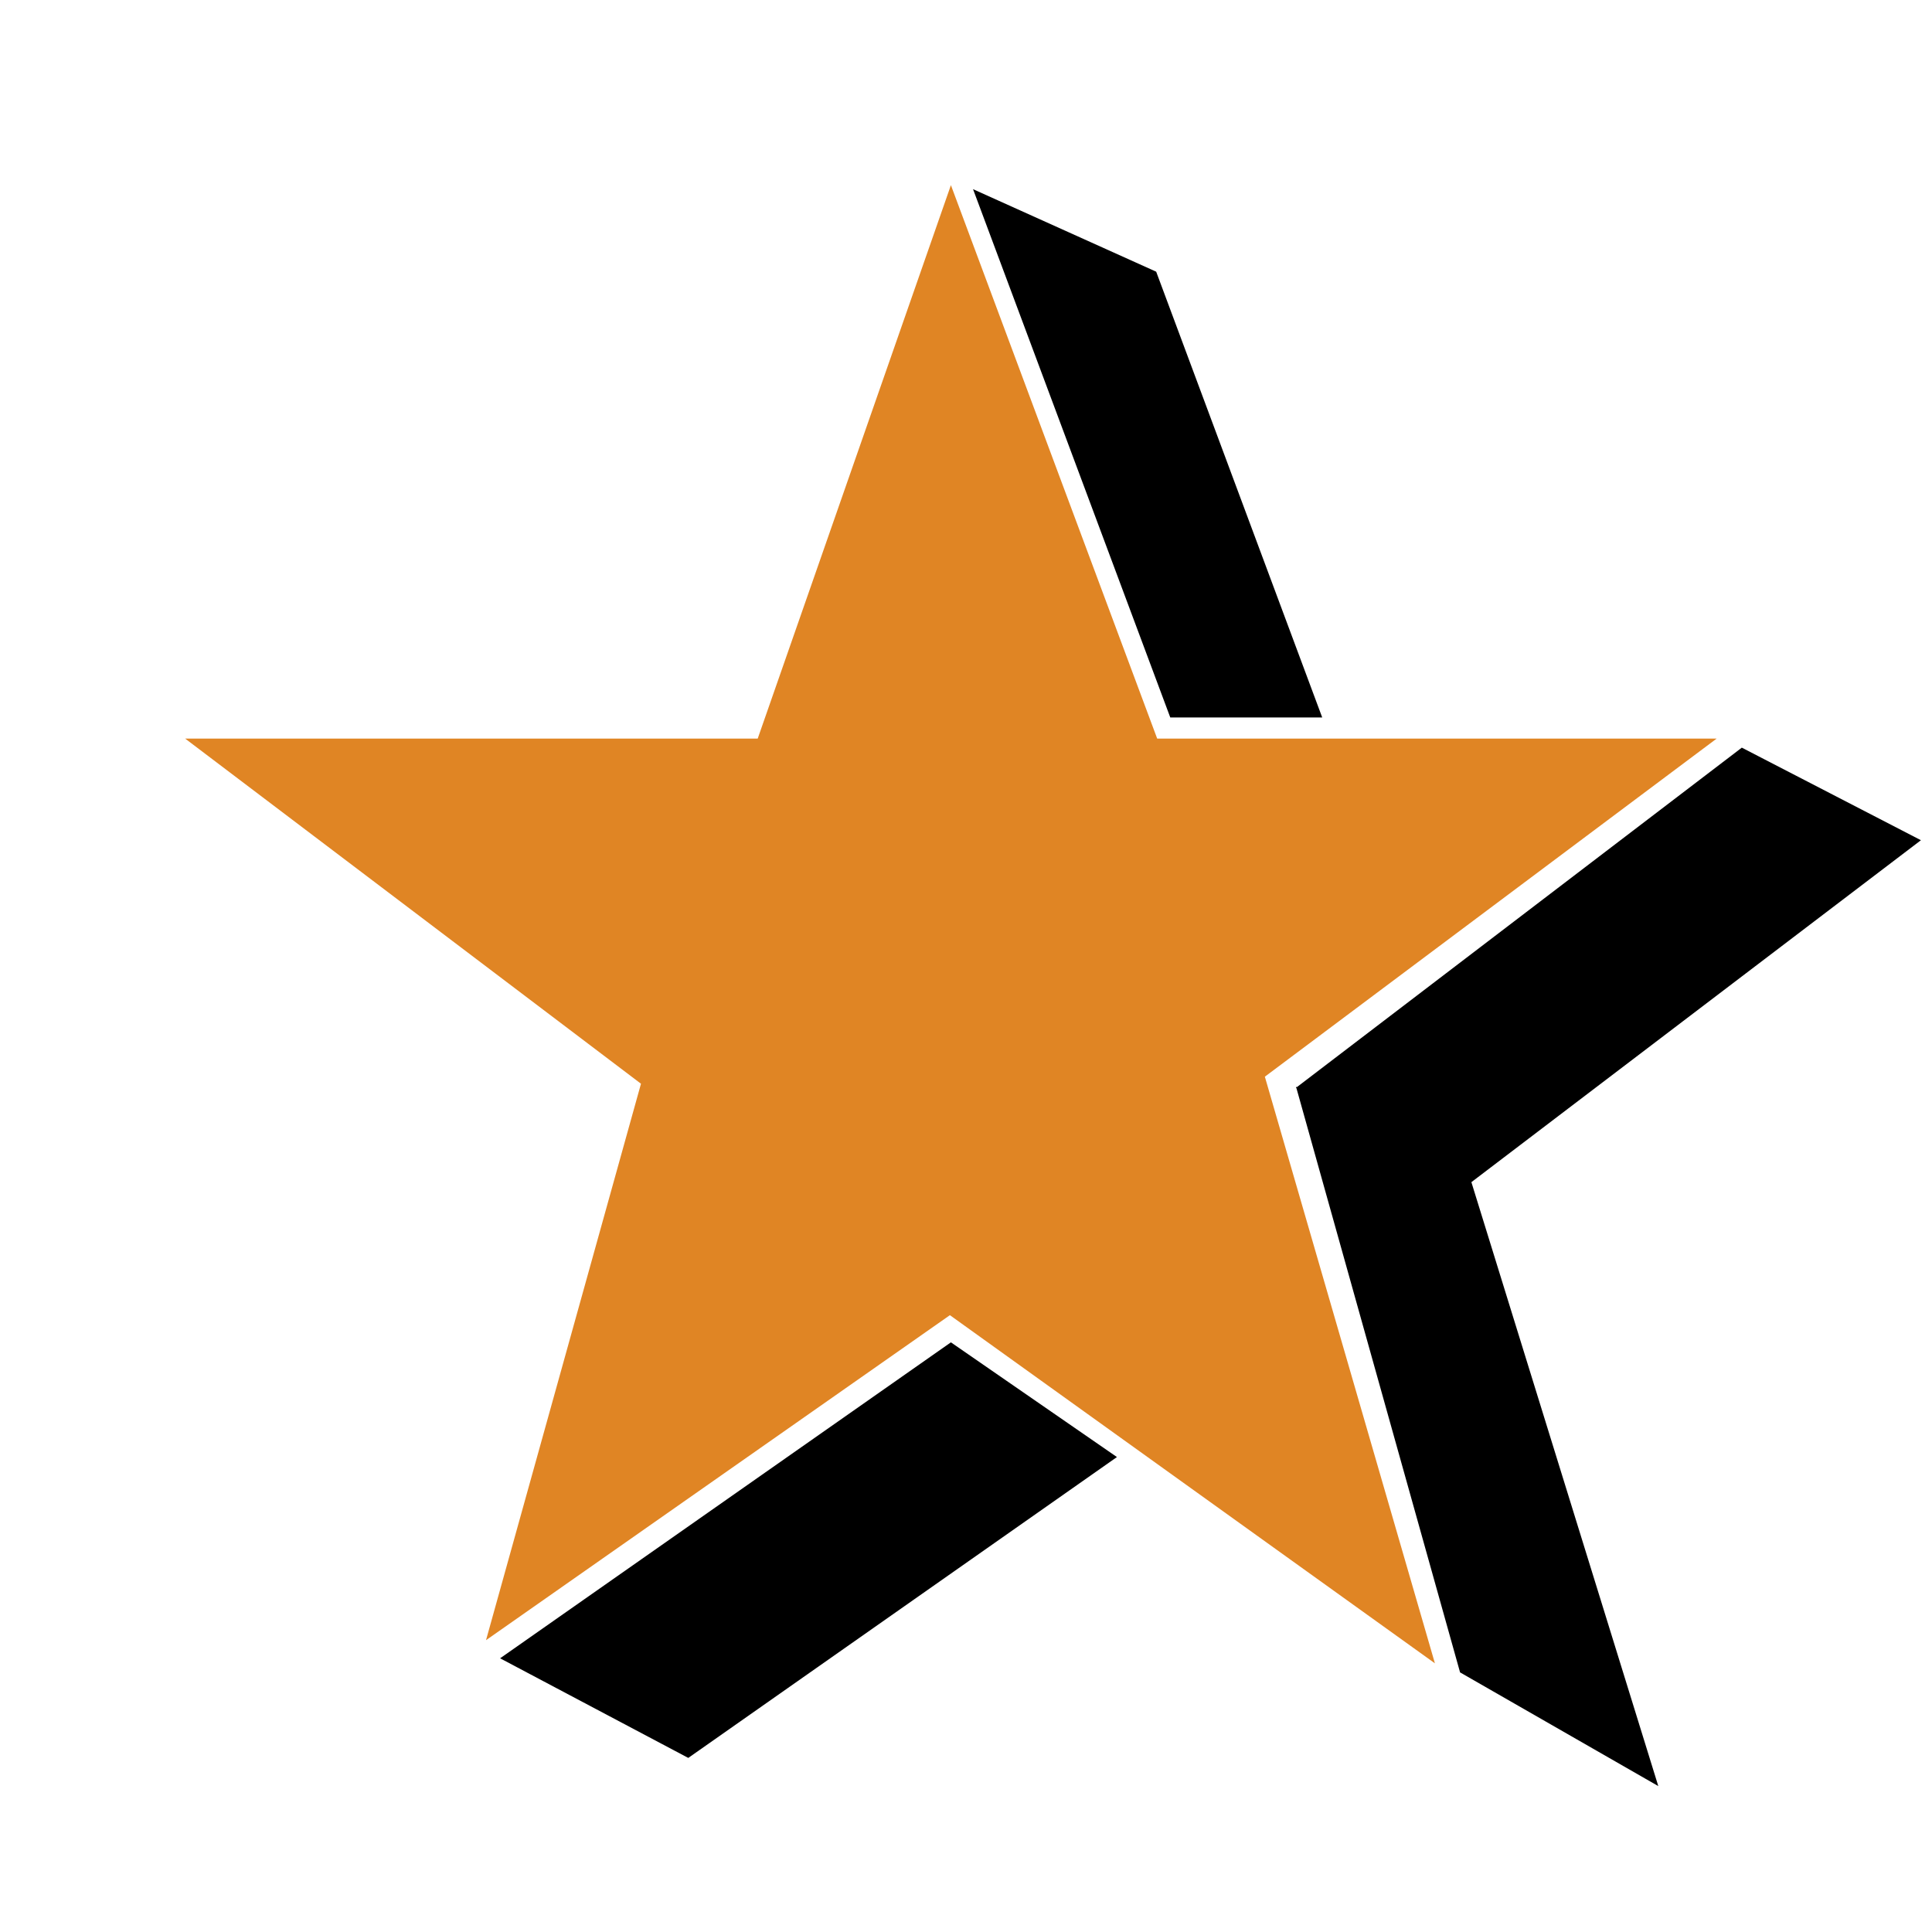
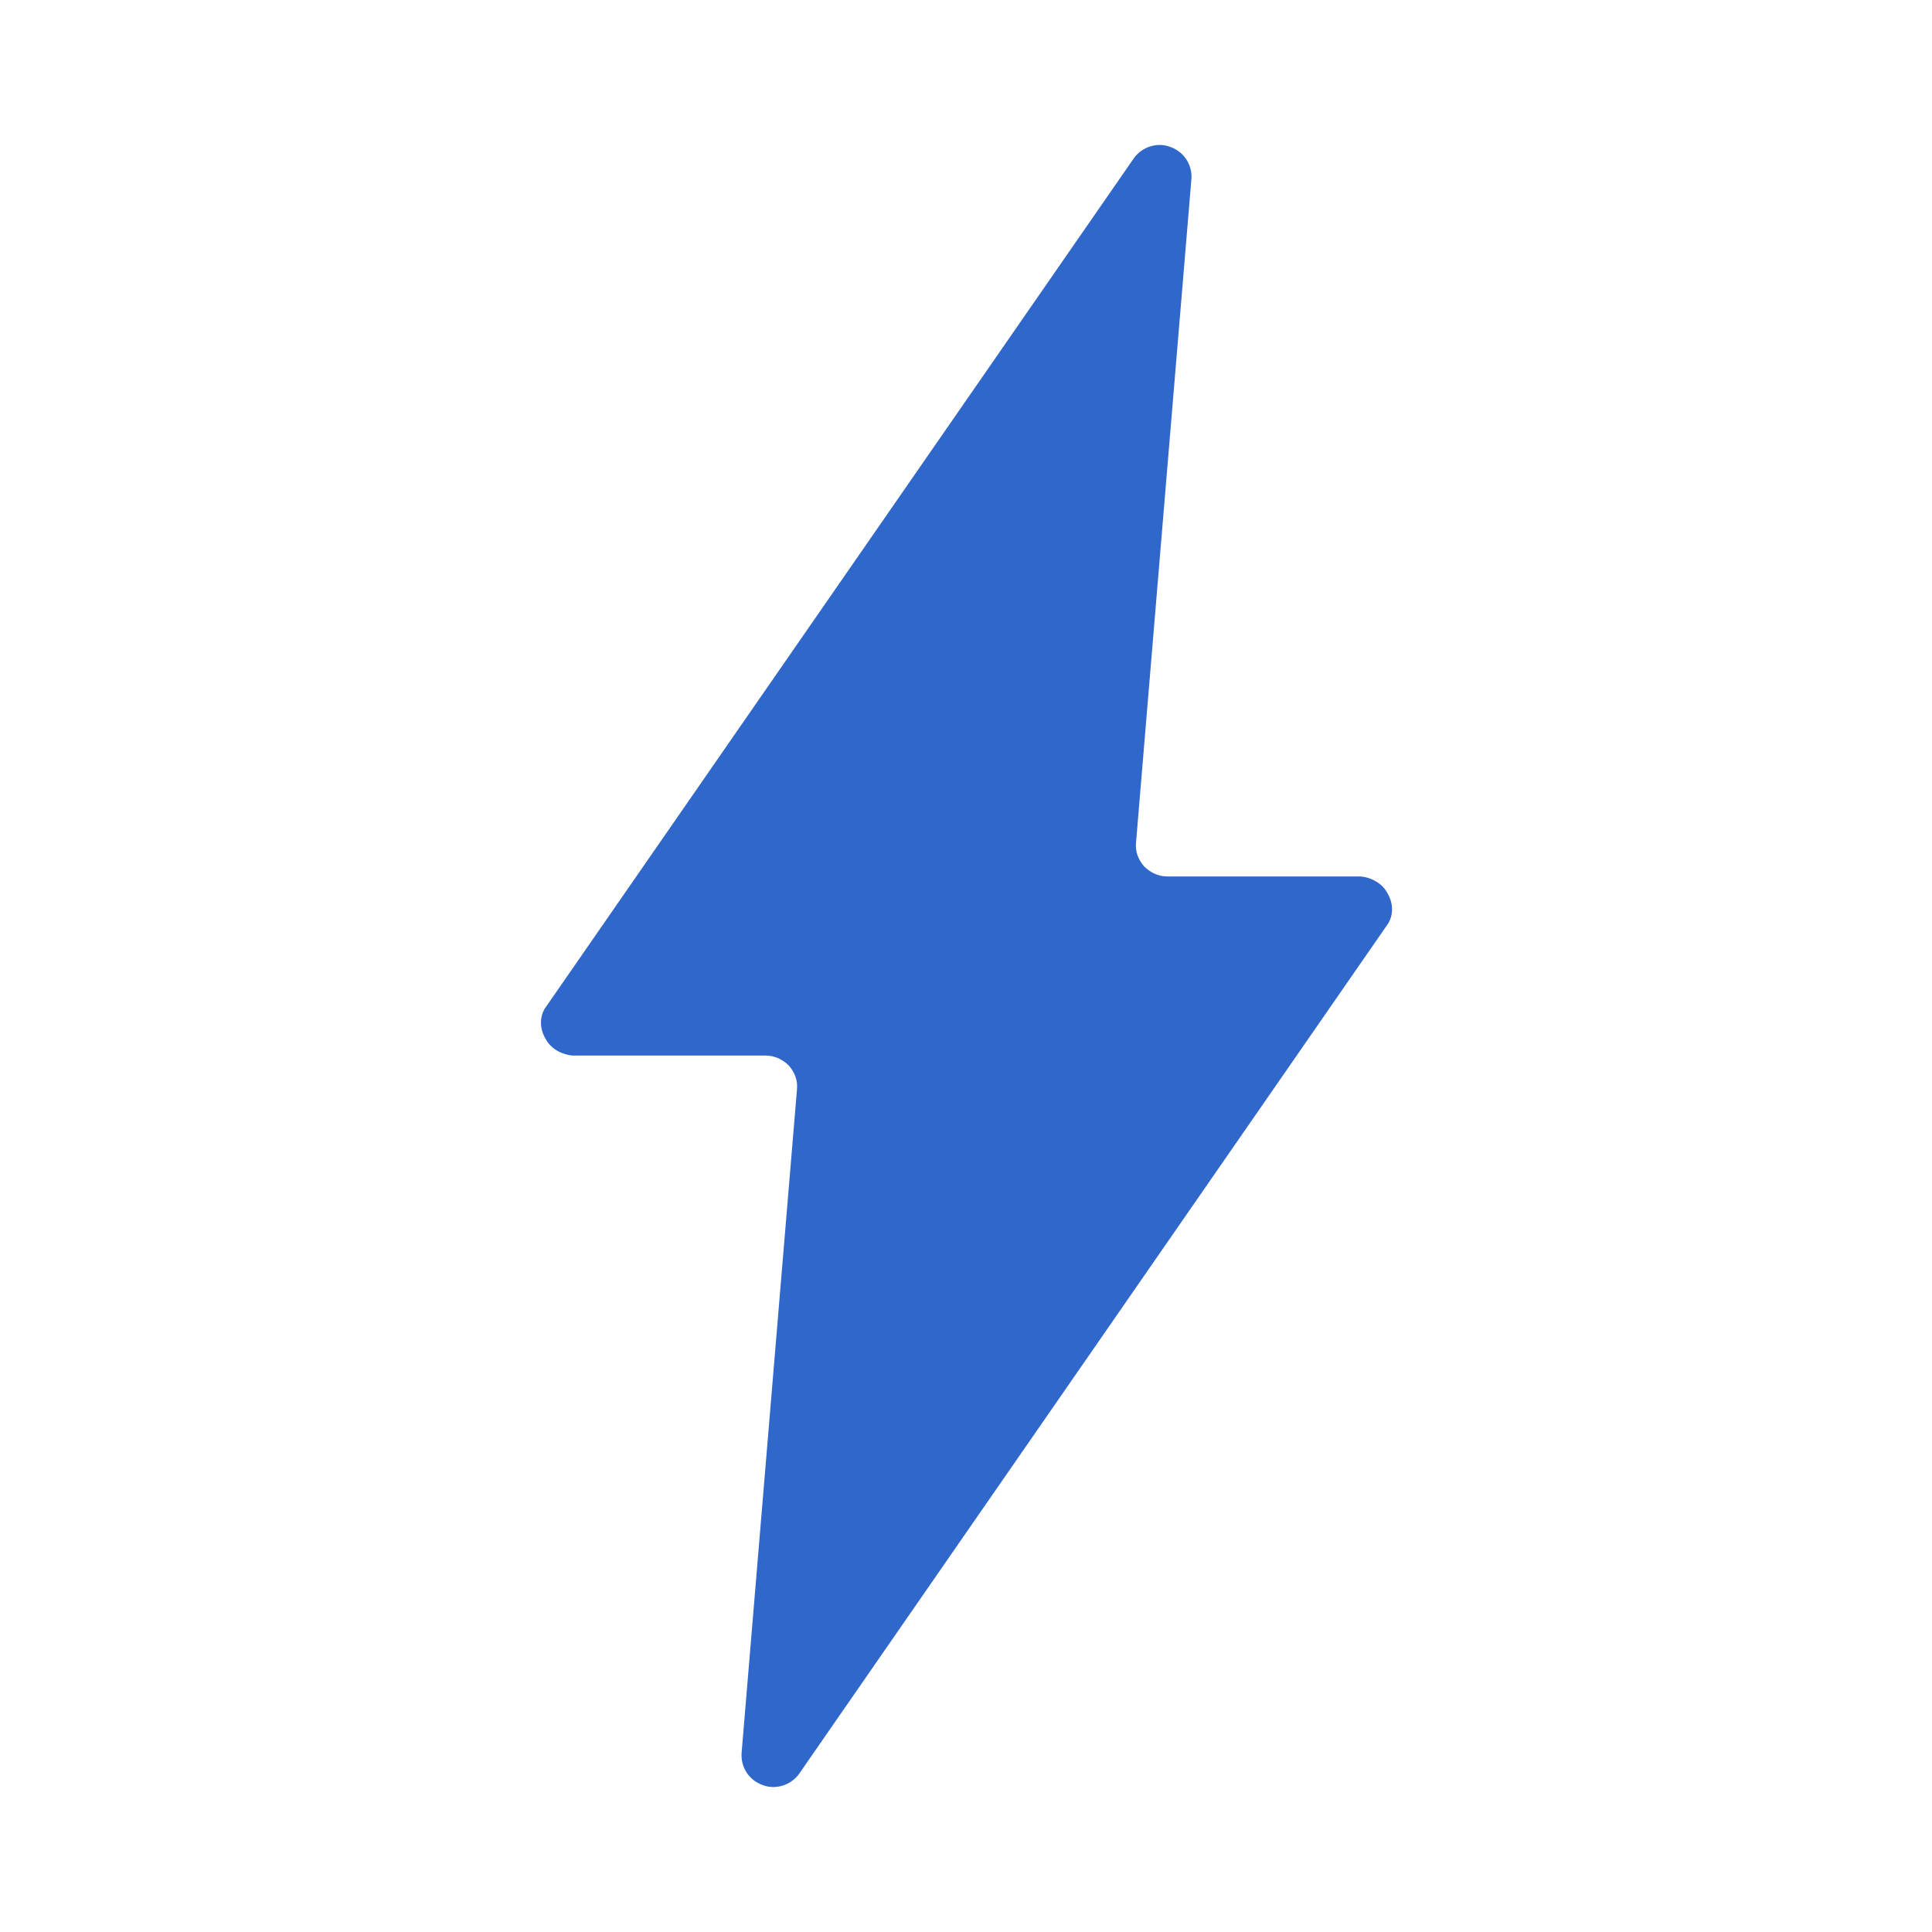
- <svg xmlns="http://www.w3.org/2000/svg" xml:space="preserve" viewBox="0 0 192 192">
-   <path fill="#e08524" d="M75.3 73.4H18.4l45.3 34.3L48.3 163l46.1-32.3 48.2 34.6-16.9-58.3 44.9-33.6H115l-20.5-55-19.2 55z" />
-   <path d="m96.7 18.8 18.2 8.2 16.5 44.3h-15.1L96.7 18.8zm-47 146 18.7 9.9 42.6-29.9-16.5-11.4-44.8 31.4zm79.1-56.8 17.4 9.4 18.6 60.1-19.7-11.3-16.3-58.2z" />
-   <path d="m173.1 74.3 17.8 9.2-44.7 34-17.4-9.4 44.3-33.8z" />
+ <svg xmlns="http://www.w3.org/2000/svg" id="_图层_1" data-name="图层_1" version="1.1" viewBox="0 0 192 192">
+   <defs>
+     <style>
+       .st0 {
+         fill: #3067cb;
+       }
+     </style>
+   </defs>
+   <path class="st0" d="M135.2,87.1h-19.2c-.9,0-1.7-.4-2.3-1-.6-.7-.9-1.5-.8-2.4l5.5-65.9c.1-1.4-.7-2.7-2.1-3.2-1.3-.5-2.8,0-3.6,1.1l-58.4,84.3c-.7.9-.7,2.2-.1,3.2.5,1,1.6,1.6,2.7,1.7h19.2c.9,0,1.7.4,2.3,1,.6.7.9,1.5.8,2.4l-5.5,65.9c-.1,1.4.7,2.7,2.1,3.2,1.3.5,2.8,0,3.6-1.1l58.4-84.3c.7-.9.7-2.2.1-3.2-.5-1-1.6-1.6-2.7-1.7h0Z" />
</svg>
